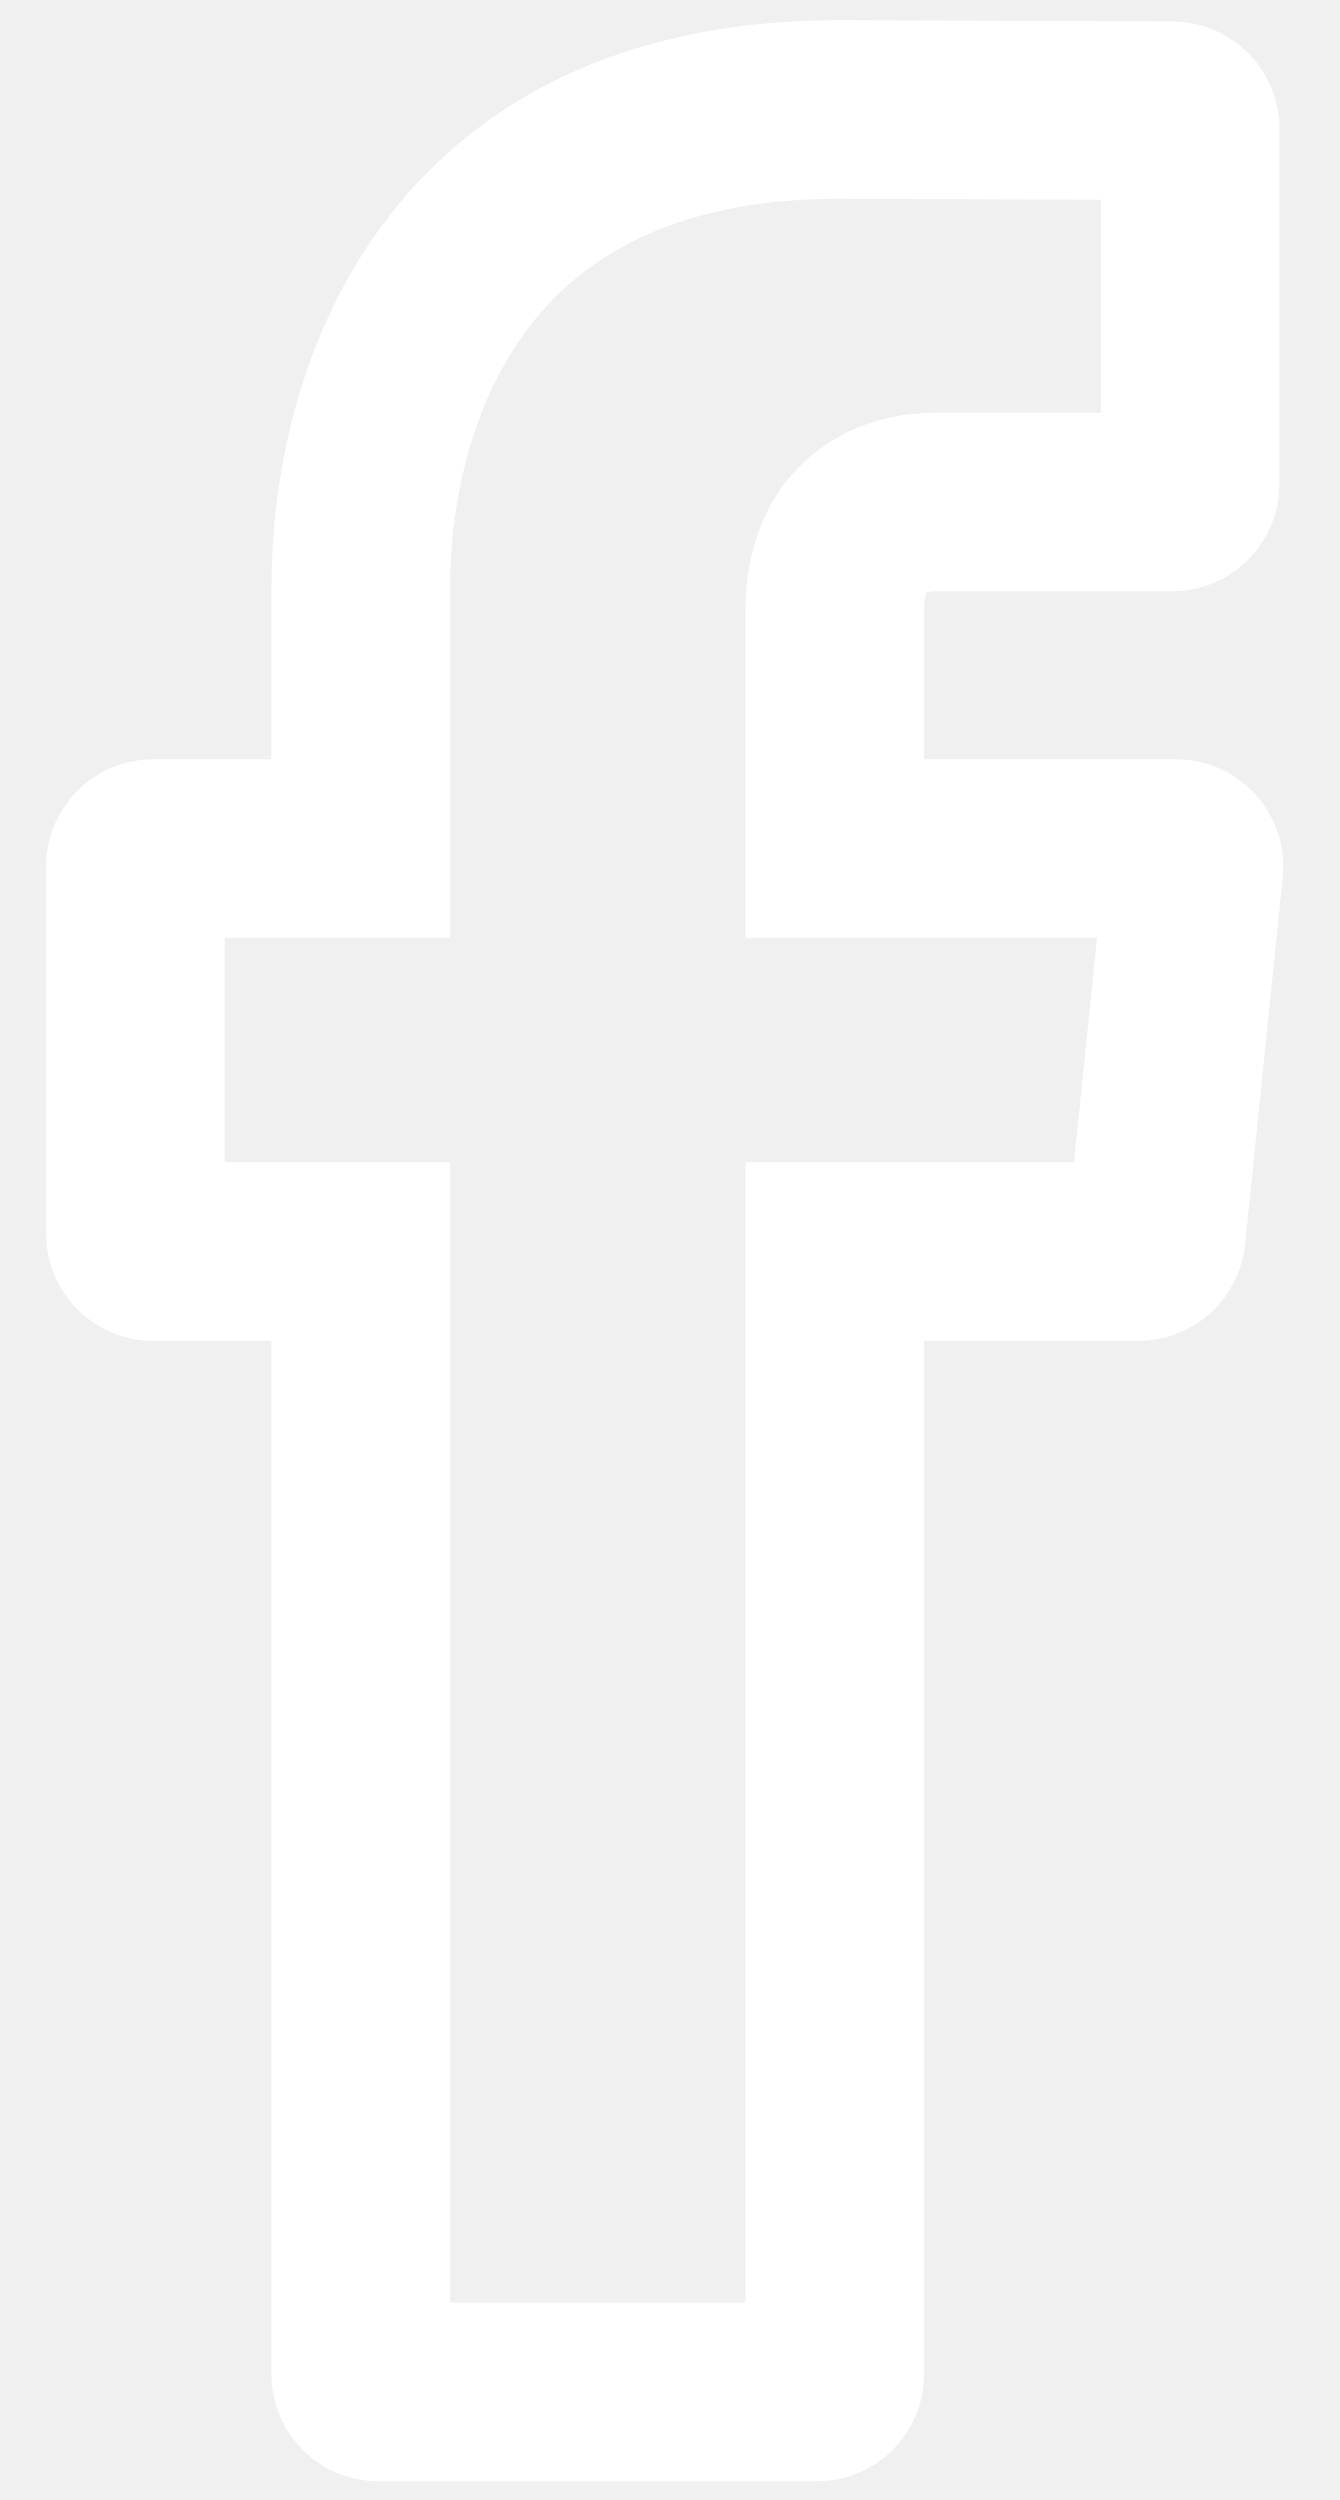
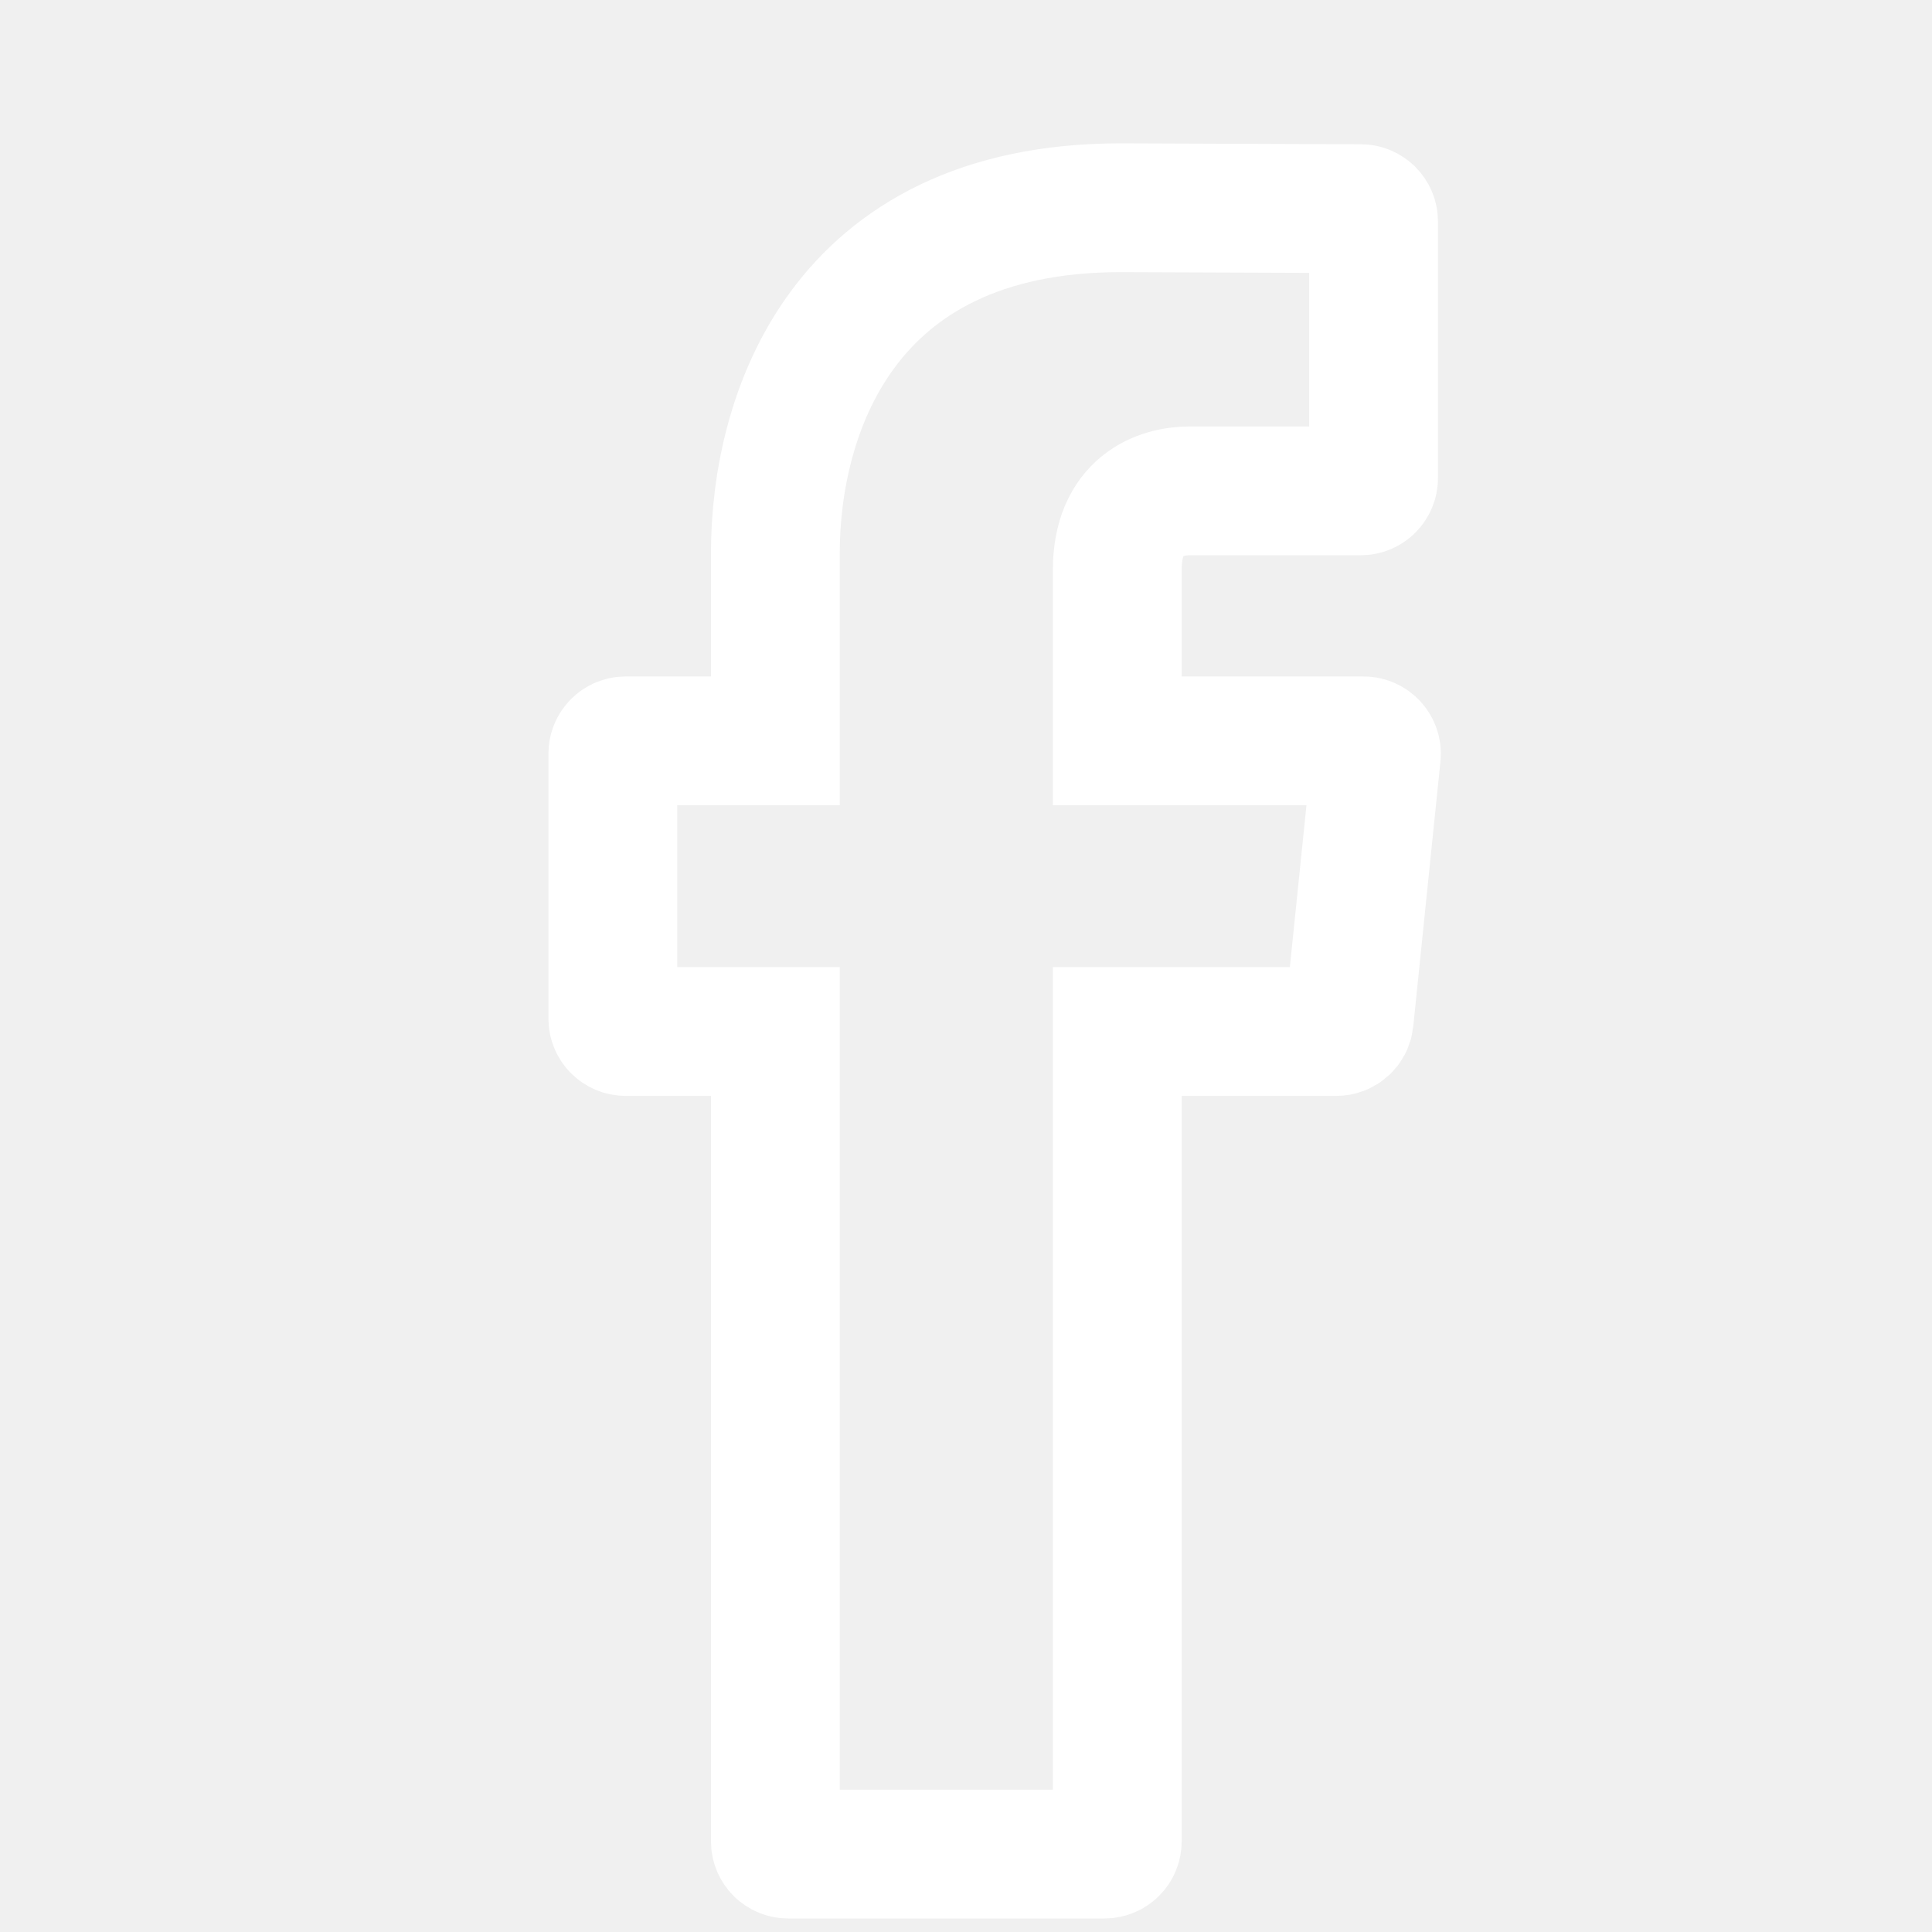
- <svg xmlns="http://www.w3.org/2000/svg" width="15" height="28" viewBox="0 0 15 28" fill="none">
-   <path d="M13.372 9.724C13.384 9.606 13.291 9.504 13.173 9.504H9.349V6.85C9.349 5.854 10.009 5.622 10.474 5.622C10.857 5.622 12.547 5.622 13.13 5.622C13.241 5.622 13.329 5.532 13.329 5.422V1.44C13.329 1.33 13.24 1.241 13.13 1.24L9.398 1.226C5.033 1.226 4.04 4.493 4.04 6.584V9.504H1.716C1.605 9.504 1.516 9.593 1.516 9.704V13.817C1.516 13.928 1.605 14.017 1.716 14.017H4.04C4.04 19.236 4.04 25.419 4.04 26.592C4.04 26.703 4.129 26.79 4.24 26.79H9.149C9.259 26.79 9.349 26.703 9.349 26.592C9.349 25.413 9.349 19.177 9.349 14.017H12.751C12.853 14.017 12.939 13.94 12.95 13.838L13.372 9.724Z" stroke="white" stroke-width="2" />
+ <svg xmlns="http://www.w3.org/2000/svg" width="30" height="30" viewBox="0 0 30 30" fill="none">
+   <path d="M21.372 11.724C21.384 11.606 21.291 11.504 21.173 11.504H17.349V8.85C17.349 7.854 18.009 7.622 18.474 7.622C18.857 7.622 20.547 7.622 21.13 7.622C21.241 7.622 21.329 7.532 21.329 7.422V3.44C21.329 3.33 21.24 3.241 21.13 3.24L17.398 3.226C13.033 3.226 12.04 6.493 12.04 8.584V11.504H9.716C9.605 11.504 9.516 11.593 9.516 11.704V15.817C9.516 15.928 9.605 16.017 9.716 16.017H12.04C12.04 21.236 12.04 27.419 12.04 28.592C12.04 28.703 12.129 28.79 12.24 28.79H17.149C17.259 28.79 17.349 28.703 17.349 28.592C17.349 27.413 17.349 21.177 17.349 16.017H20.751C20.853 16.017 20.939 15.94 20.95 15.838L21.372 11.724Z" stroke="white" stroke-width="2" />
</svg>
